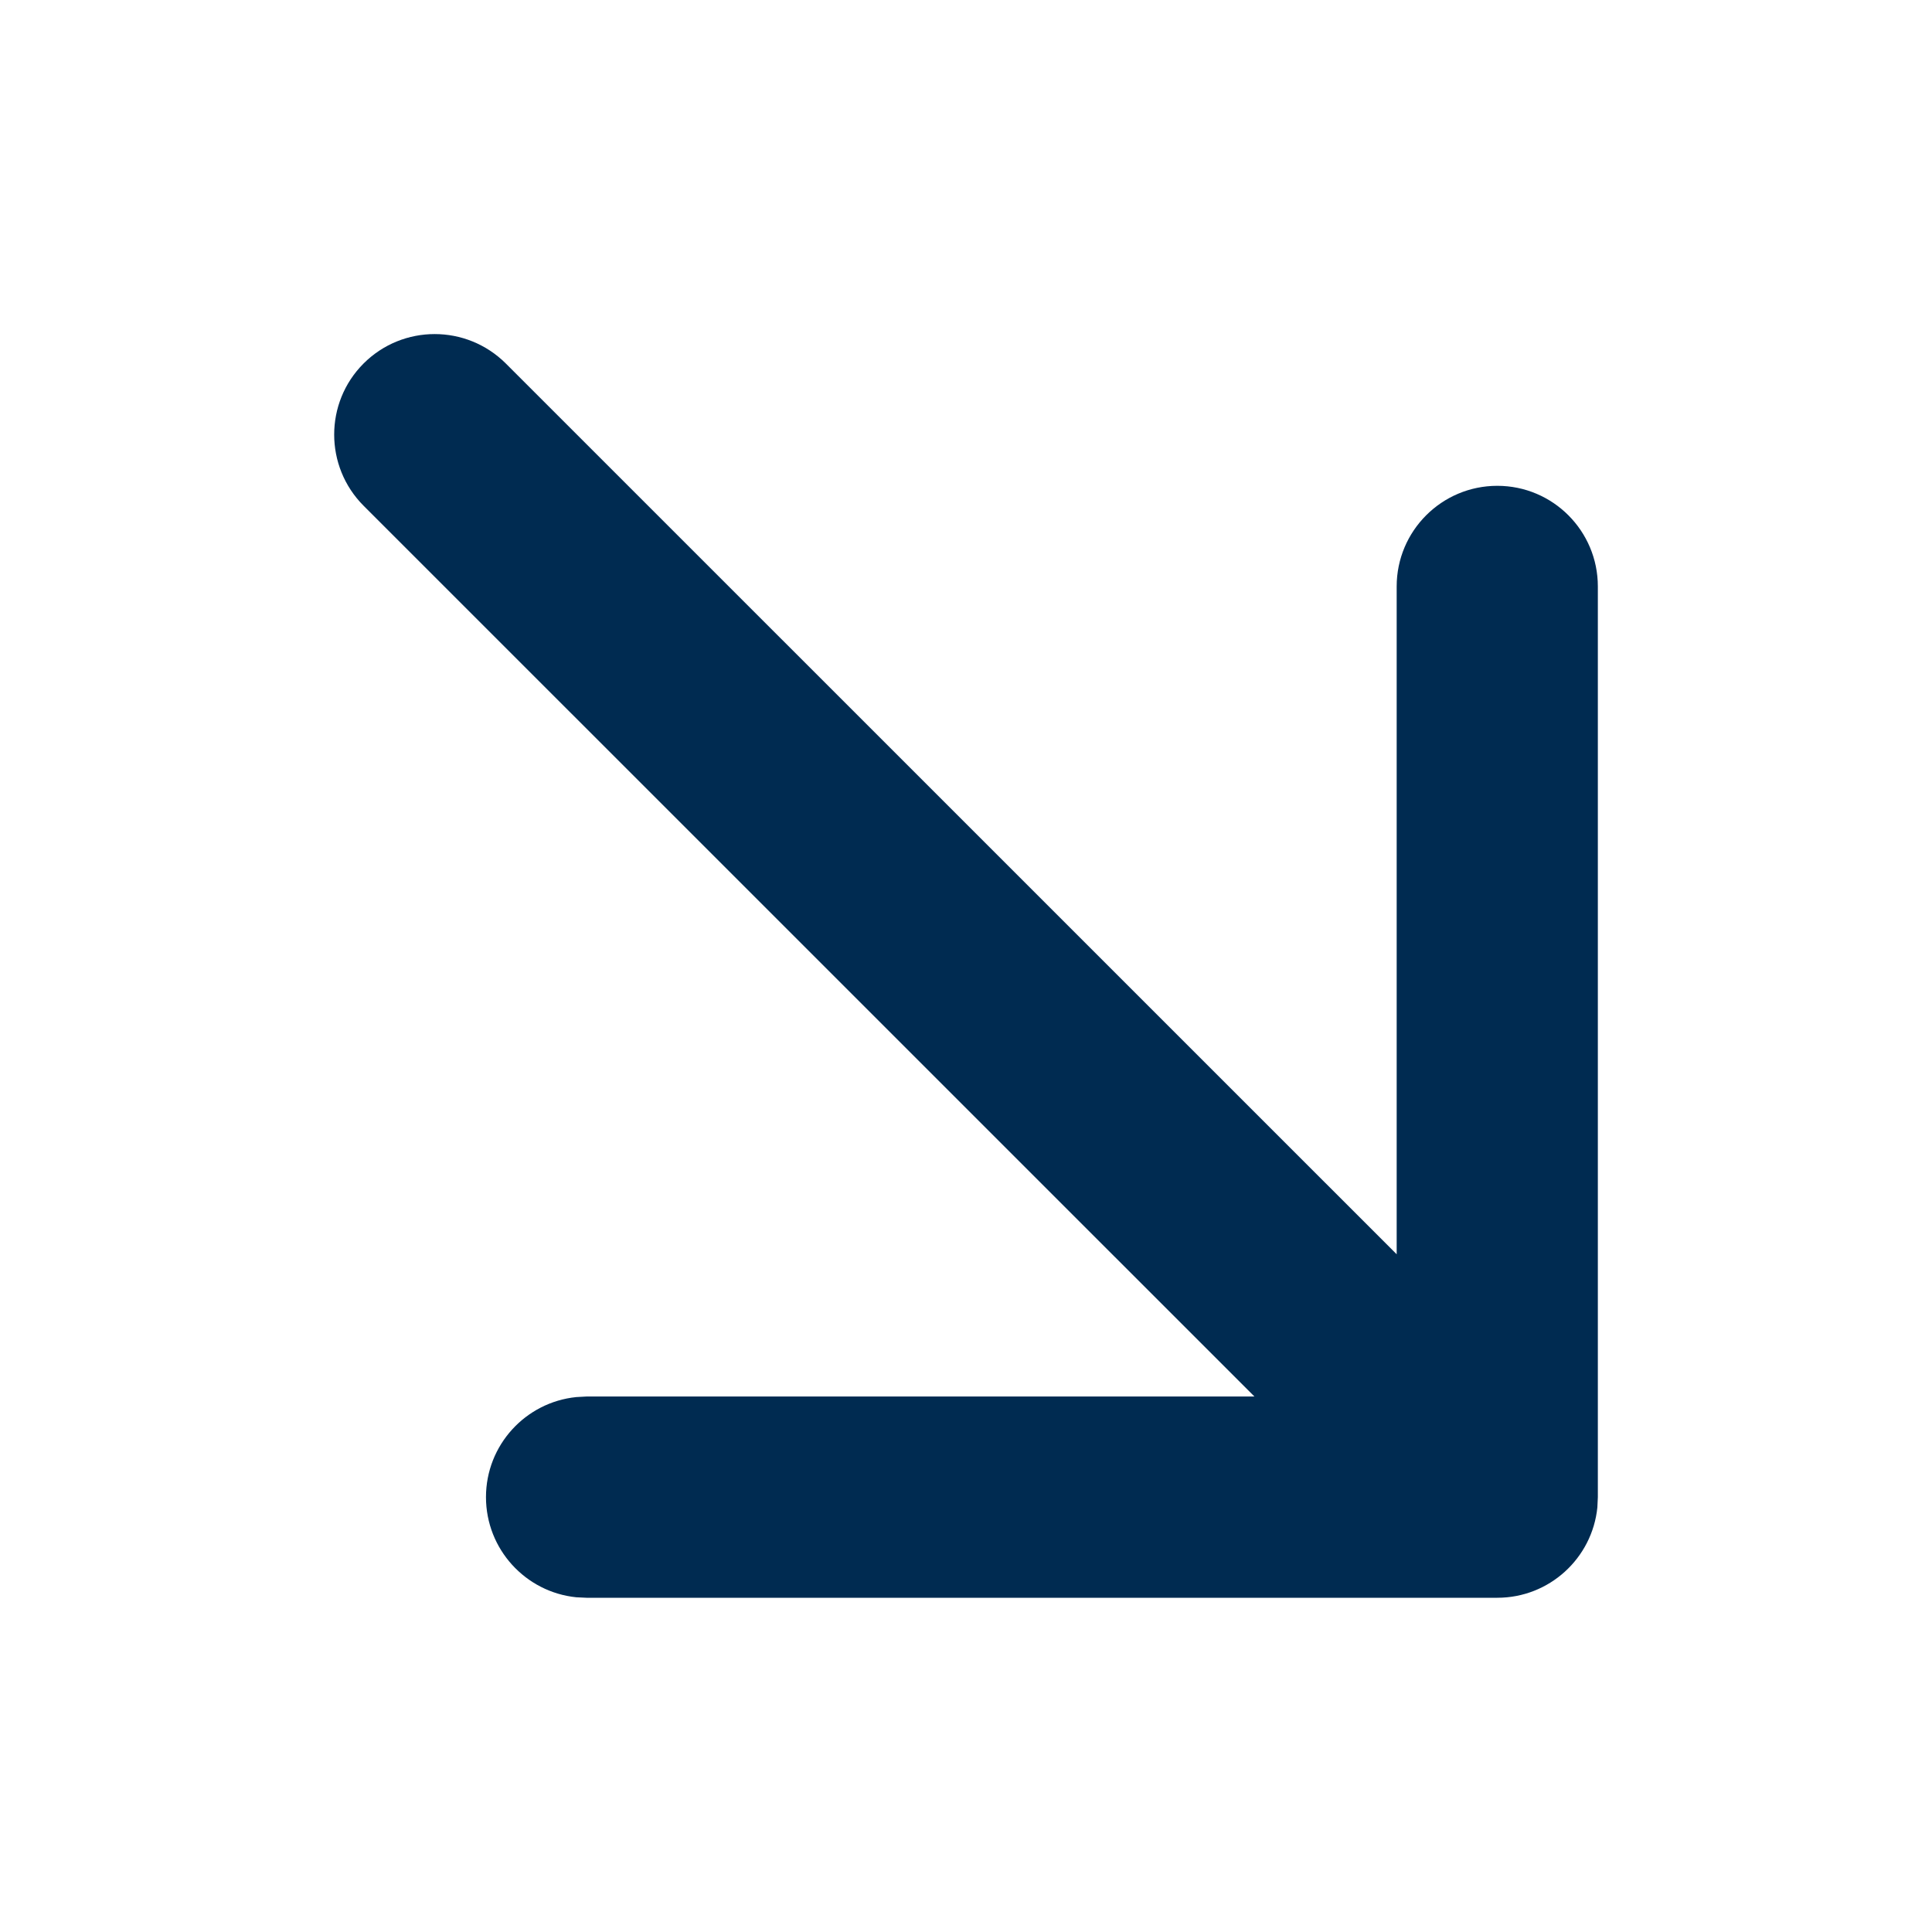
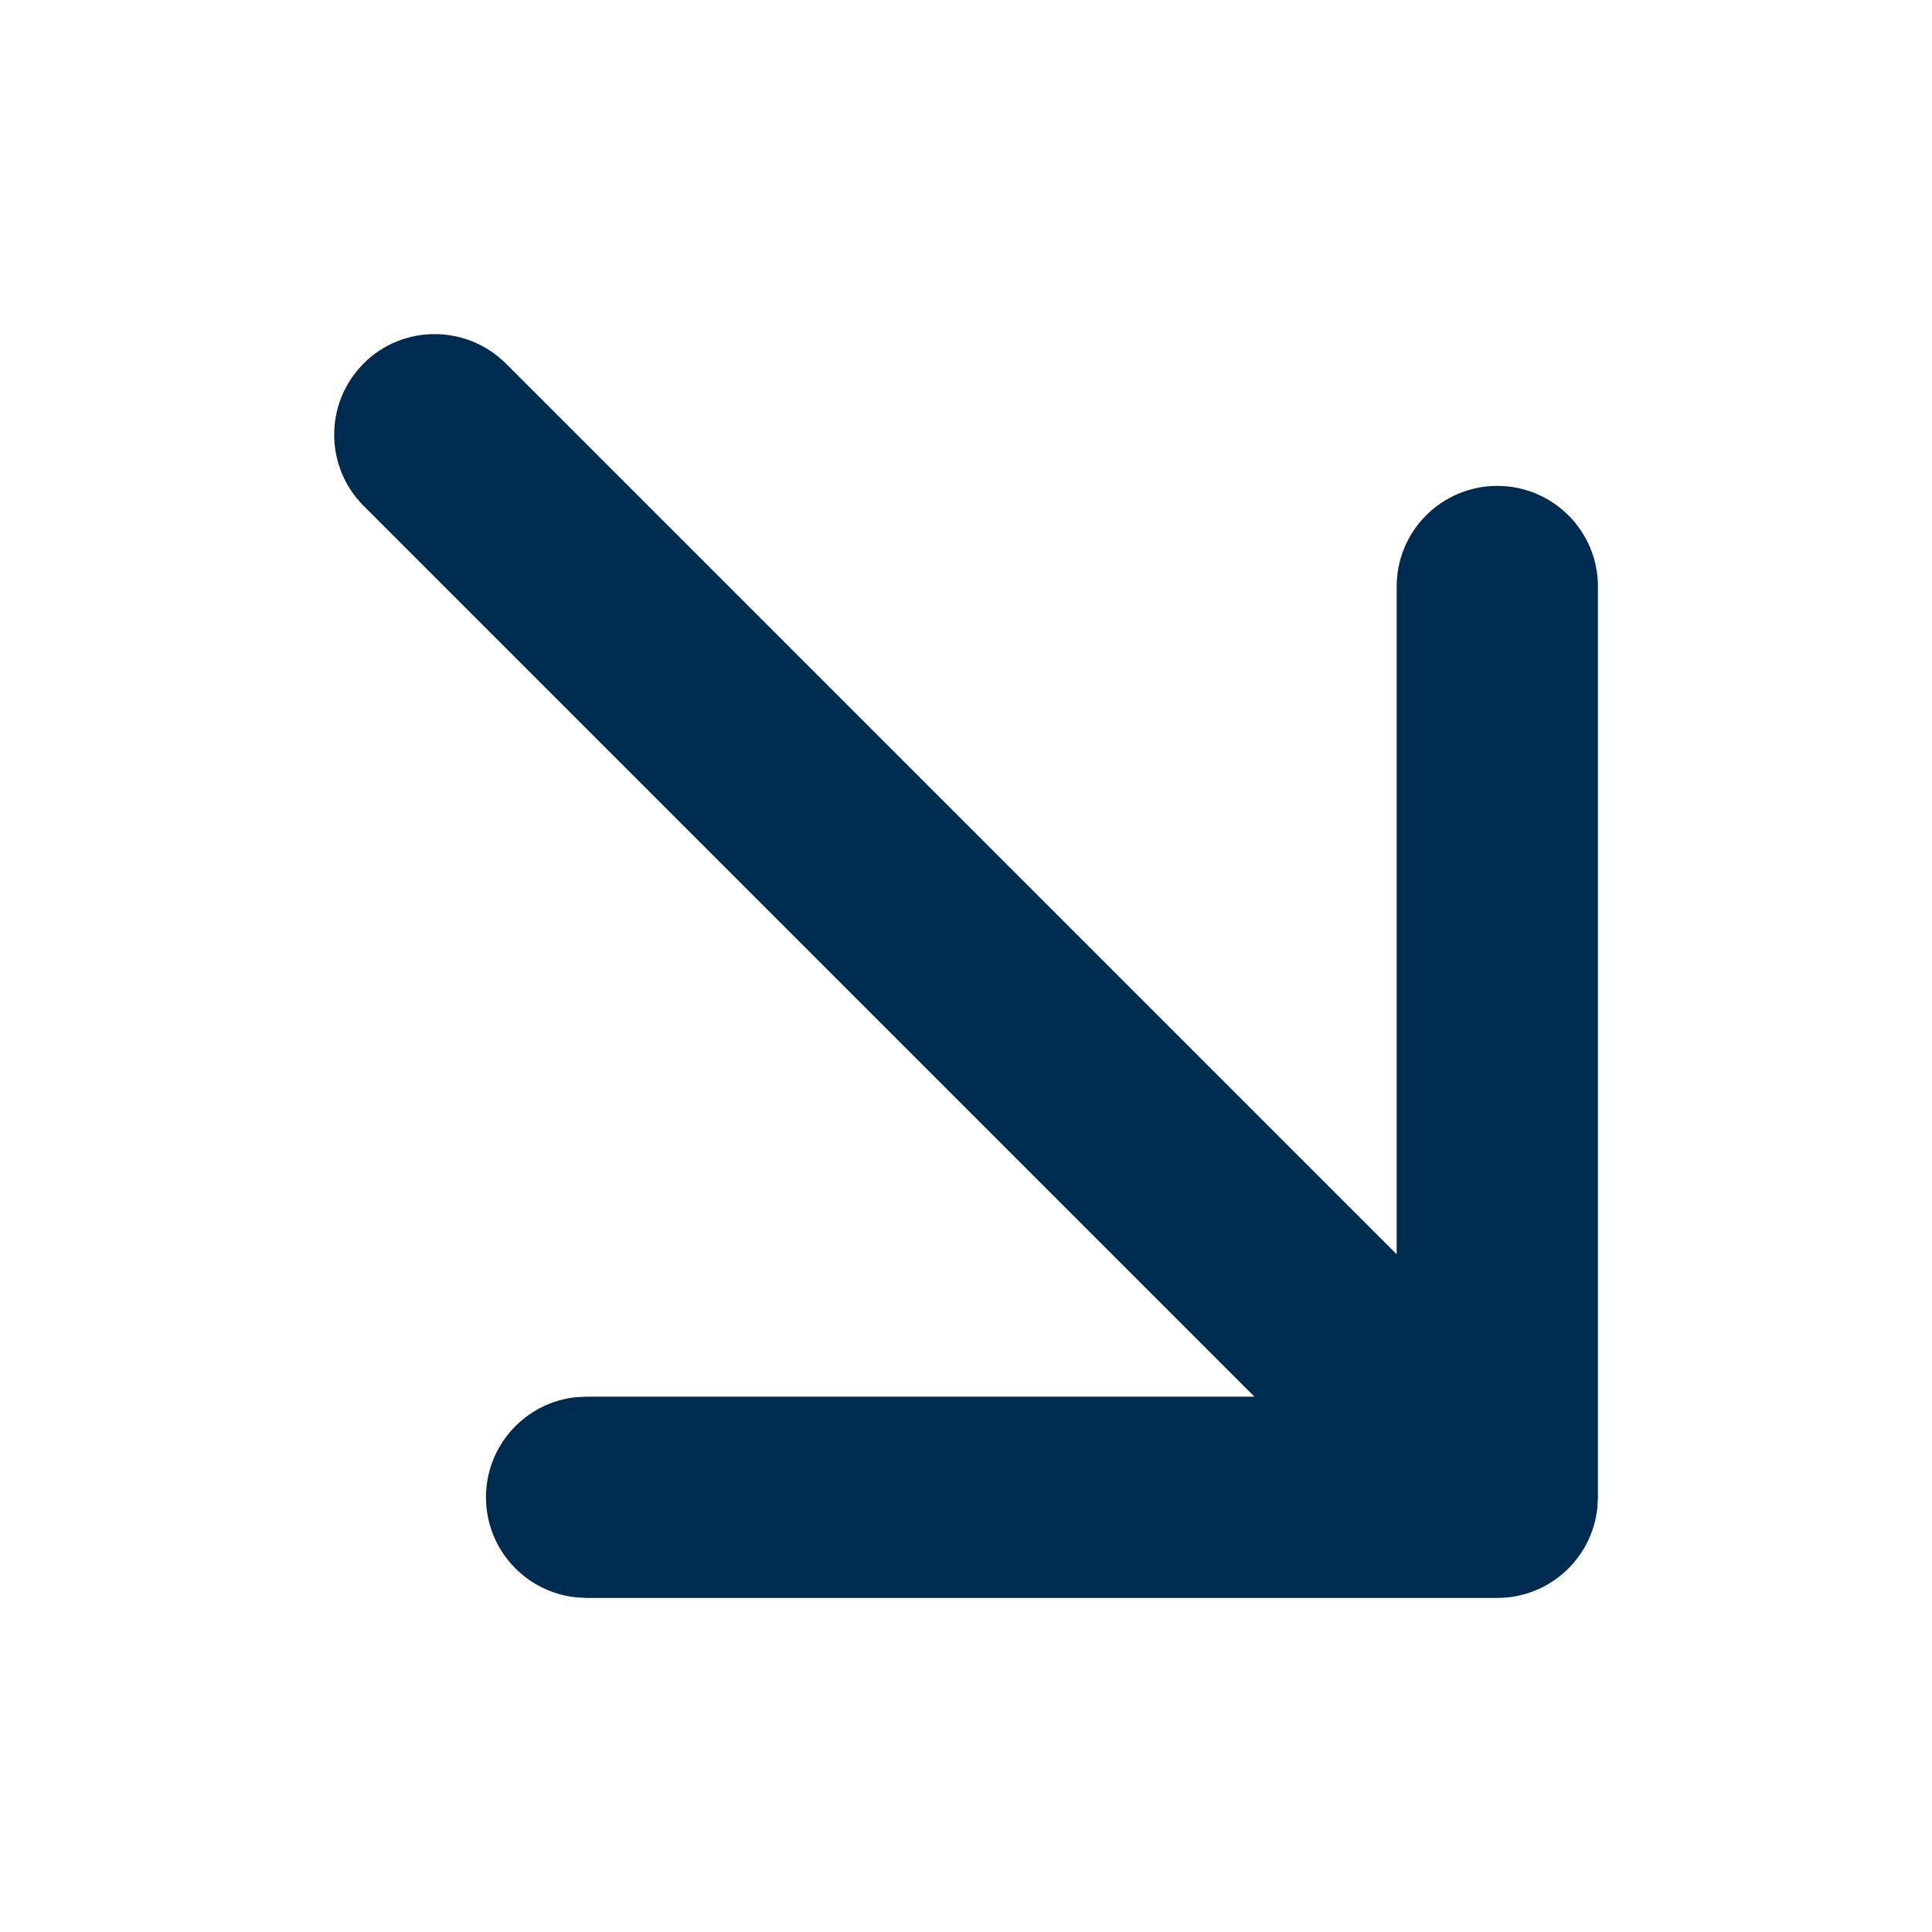
<svg xmlns="http://www.w3.org/2000/svg" width="24" height="24" viewBox="0 0 24 24" fill="none">
-   <path d="M4.516,4.516c0.488,-0.488 1.279,-0.488 1.768,0l11.066,11.065v-8.296c0,-0.69 0.56,-1.25 1.25,-1.25c0.69,0 1.249,0.56 1.249,1.25v11.313l-0.006,0.128c-0.064,0.63 -0.596,1.122 -1.243,1.122h-11.314l-0.127,-0.006c-0.63,-0.064 -1.122,-0.597 -1.122,-1.244c0,-0.647 0.492,-1.179 1.122,-1.243l0.127,-0.007h8.297l-11.066,-11.065c-0.487,-0.488 -0.488,-1.28 0,-1.768z" fill="#002B51" />
+   <path d="M4.516,4.516c0.488,-0.488 1.279,-0.487 1.768,0l11.066,11.066v-8.297c0,-0.69 0.56,-1.249 1.25,-1.249c0.69,0 1.25,0.559 1.25,1.249v11.315l-0.007,0.128c-0.064,0.63 -0.596,1.122 -1.243,1.122h-11.314l-0.127,-0.007c-0.63,-0.064 -1.122,-0.596 -1.122,-1.243c0,-0.647 0.492,-1.18 1.122,-1.244l0.127,-0.006h8.297l-11.066,-11.066c-0.487,-0.488 -0.488,-1.28 0,-1.768z" fill="#002B51" />
</svg>
